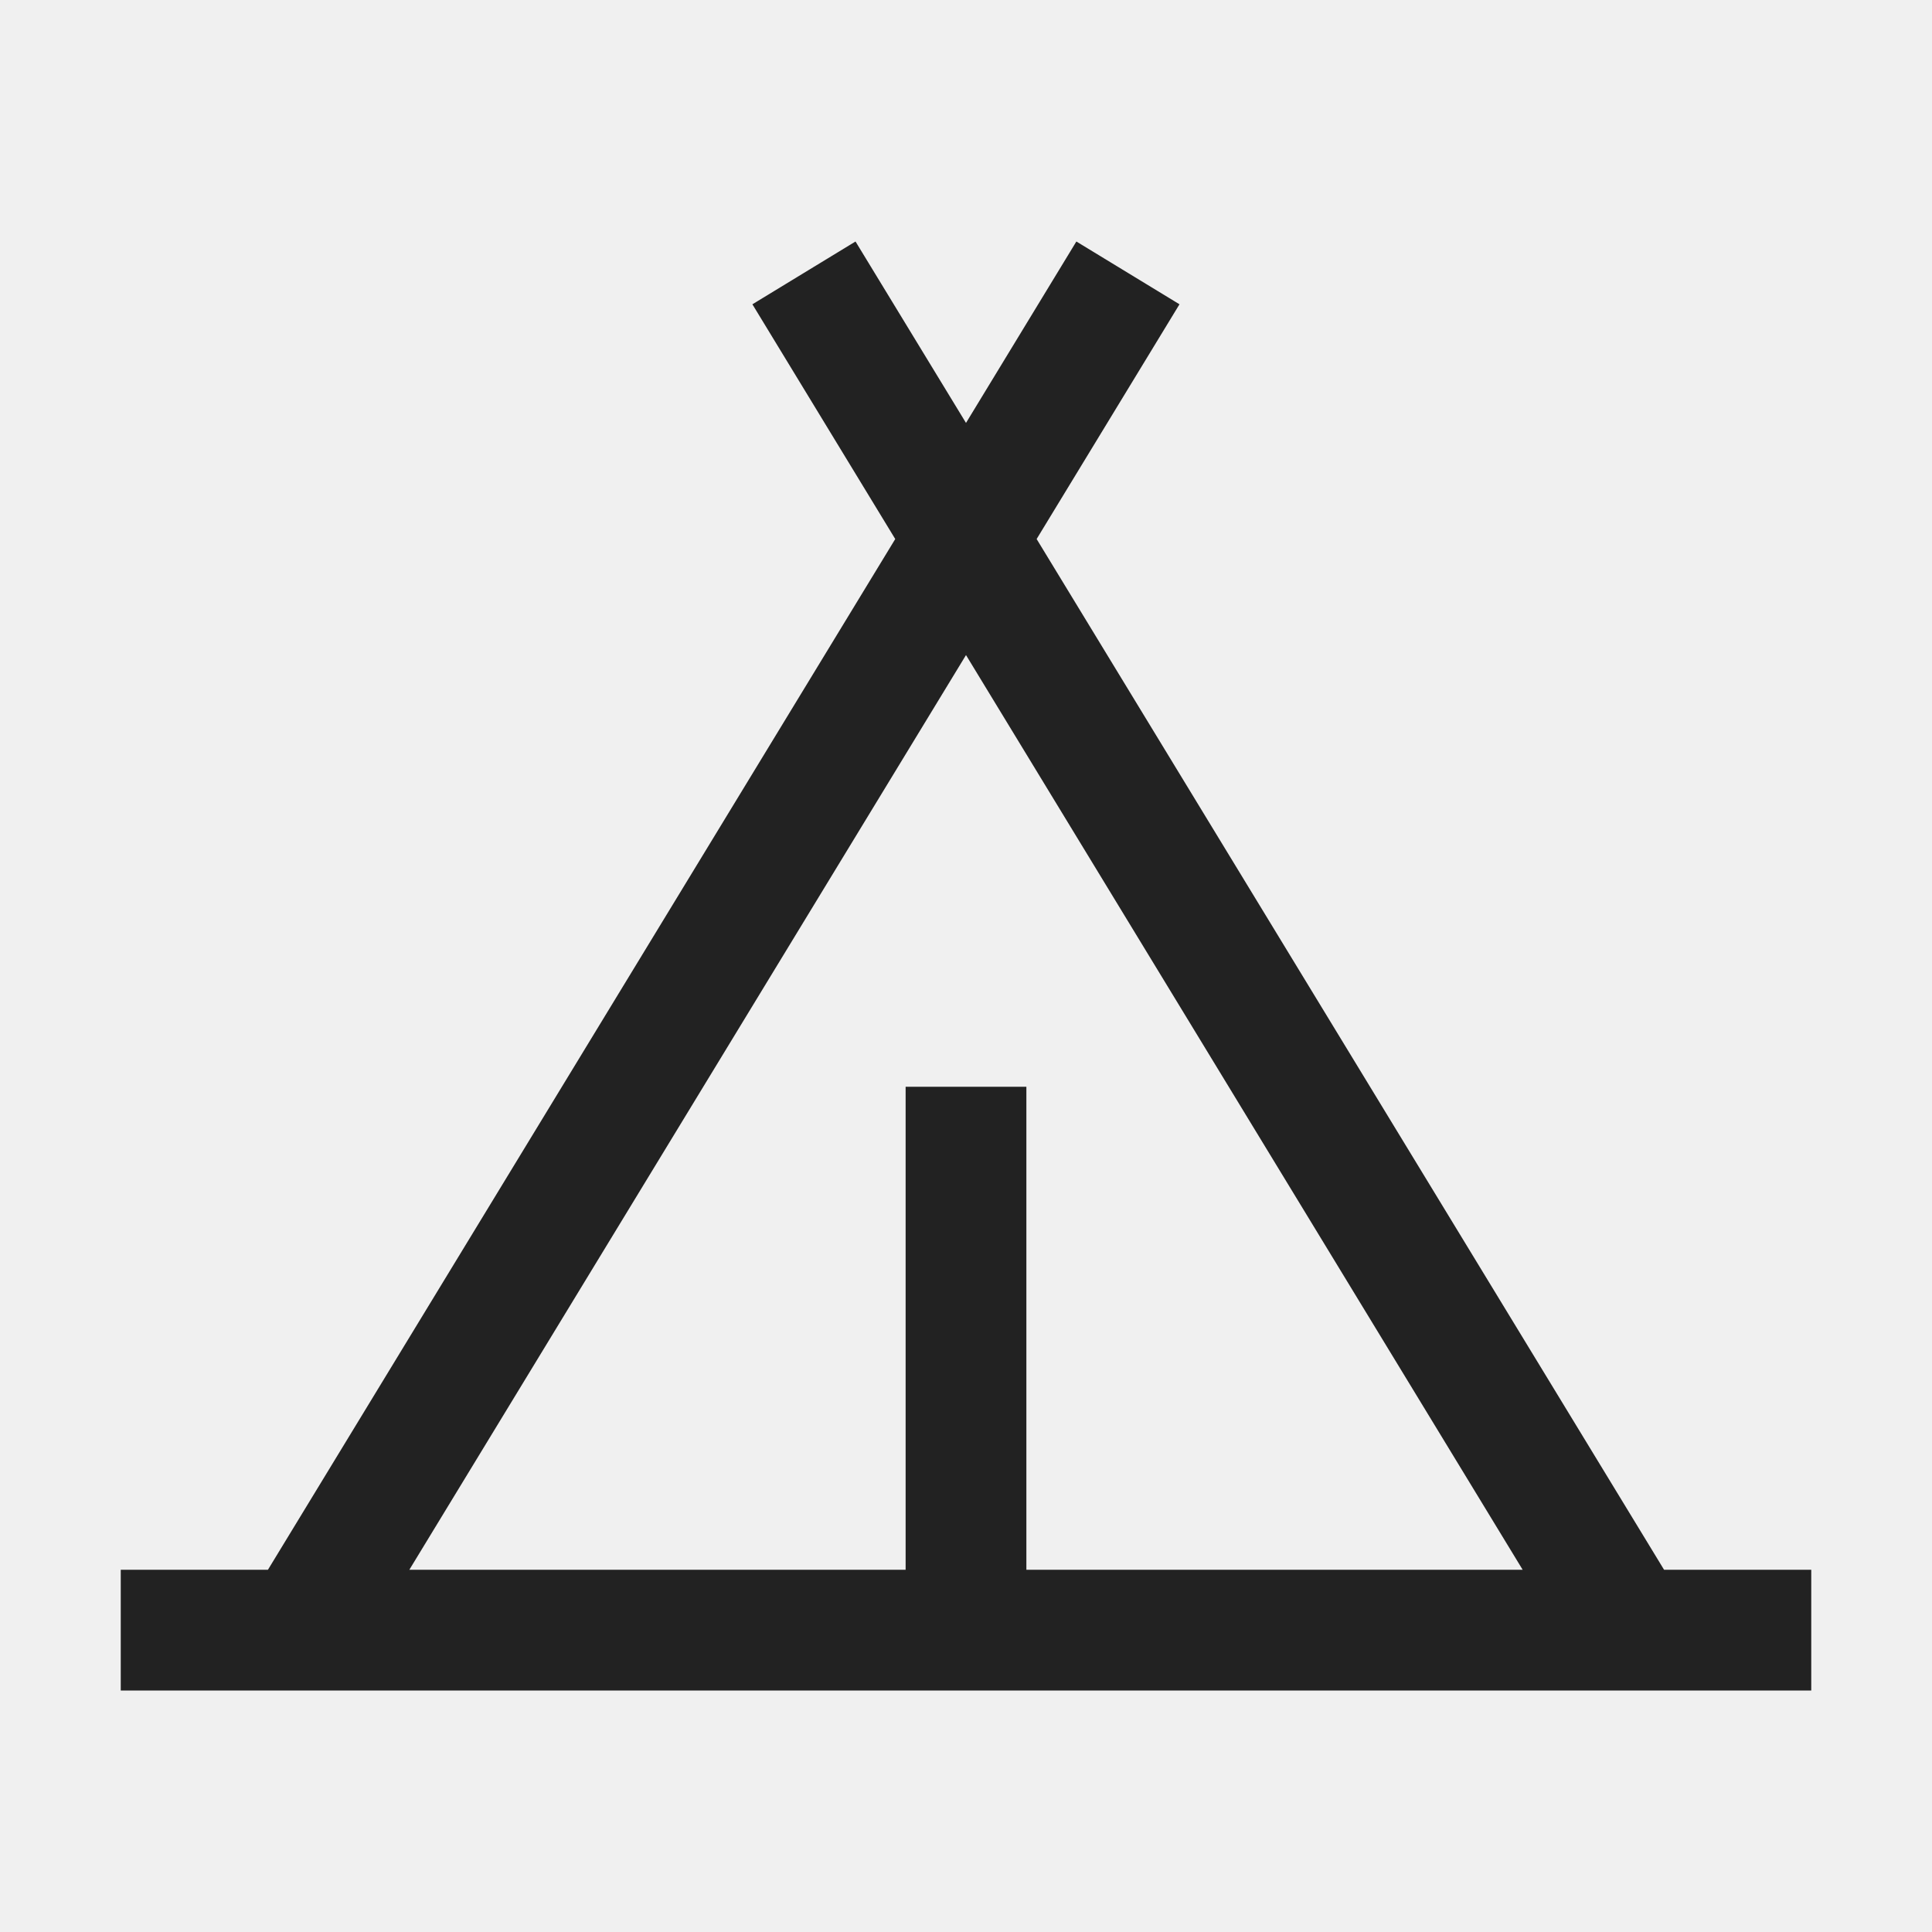
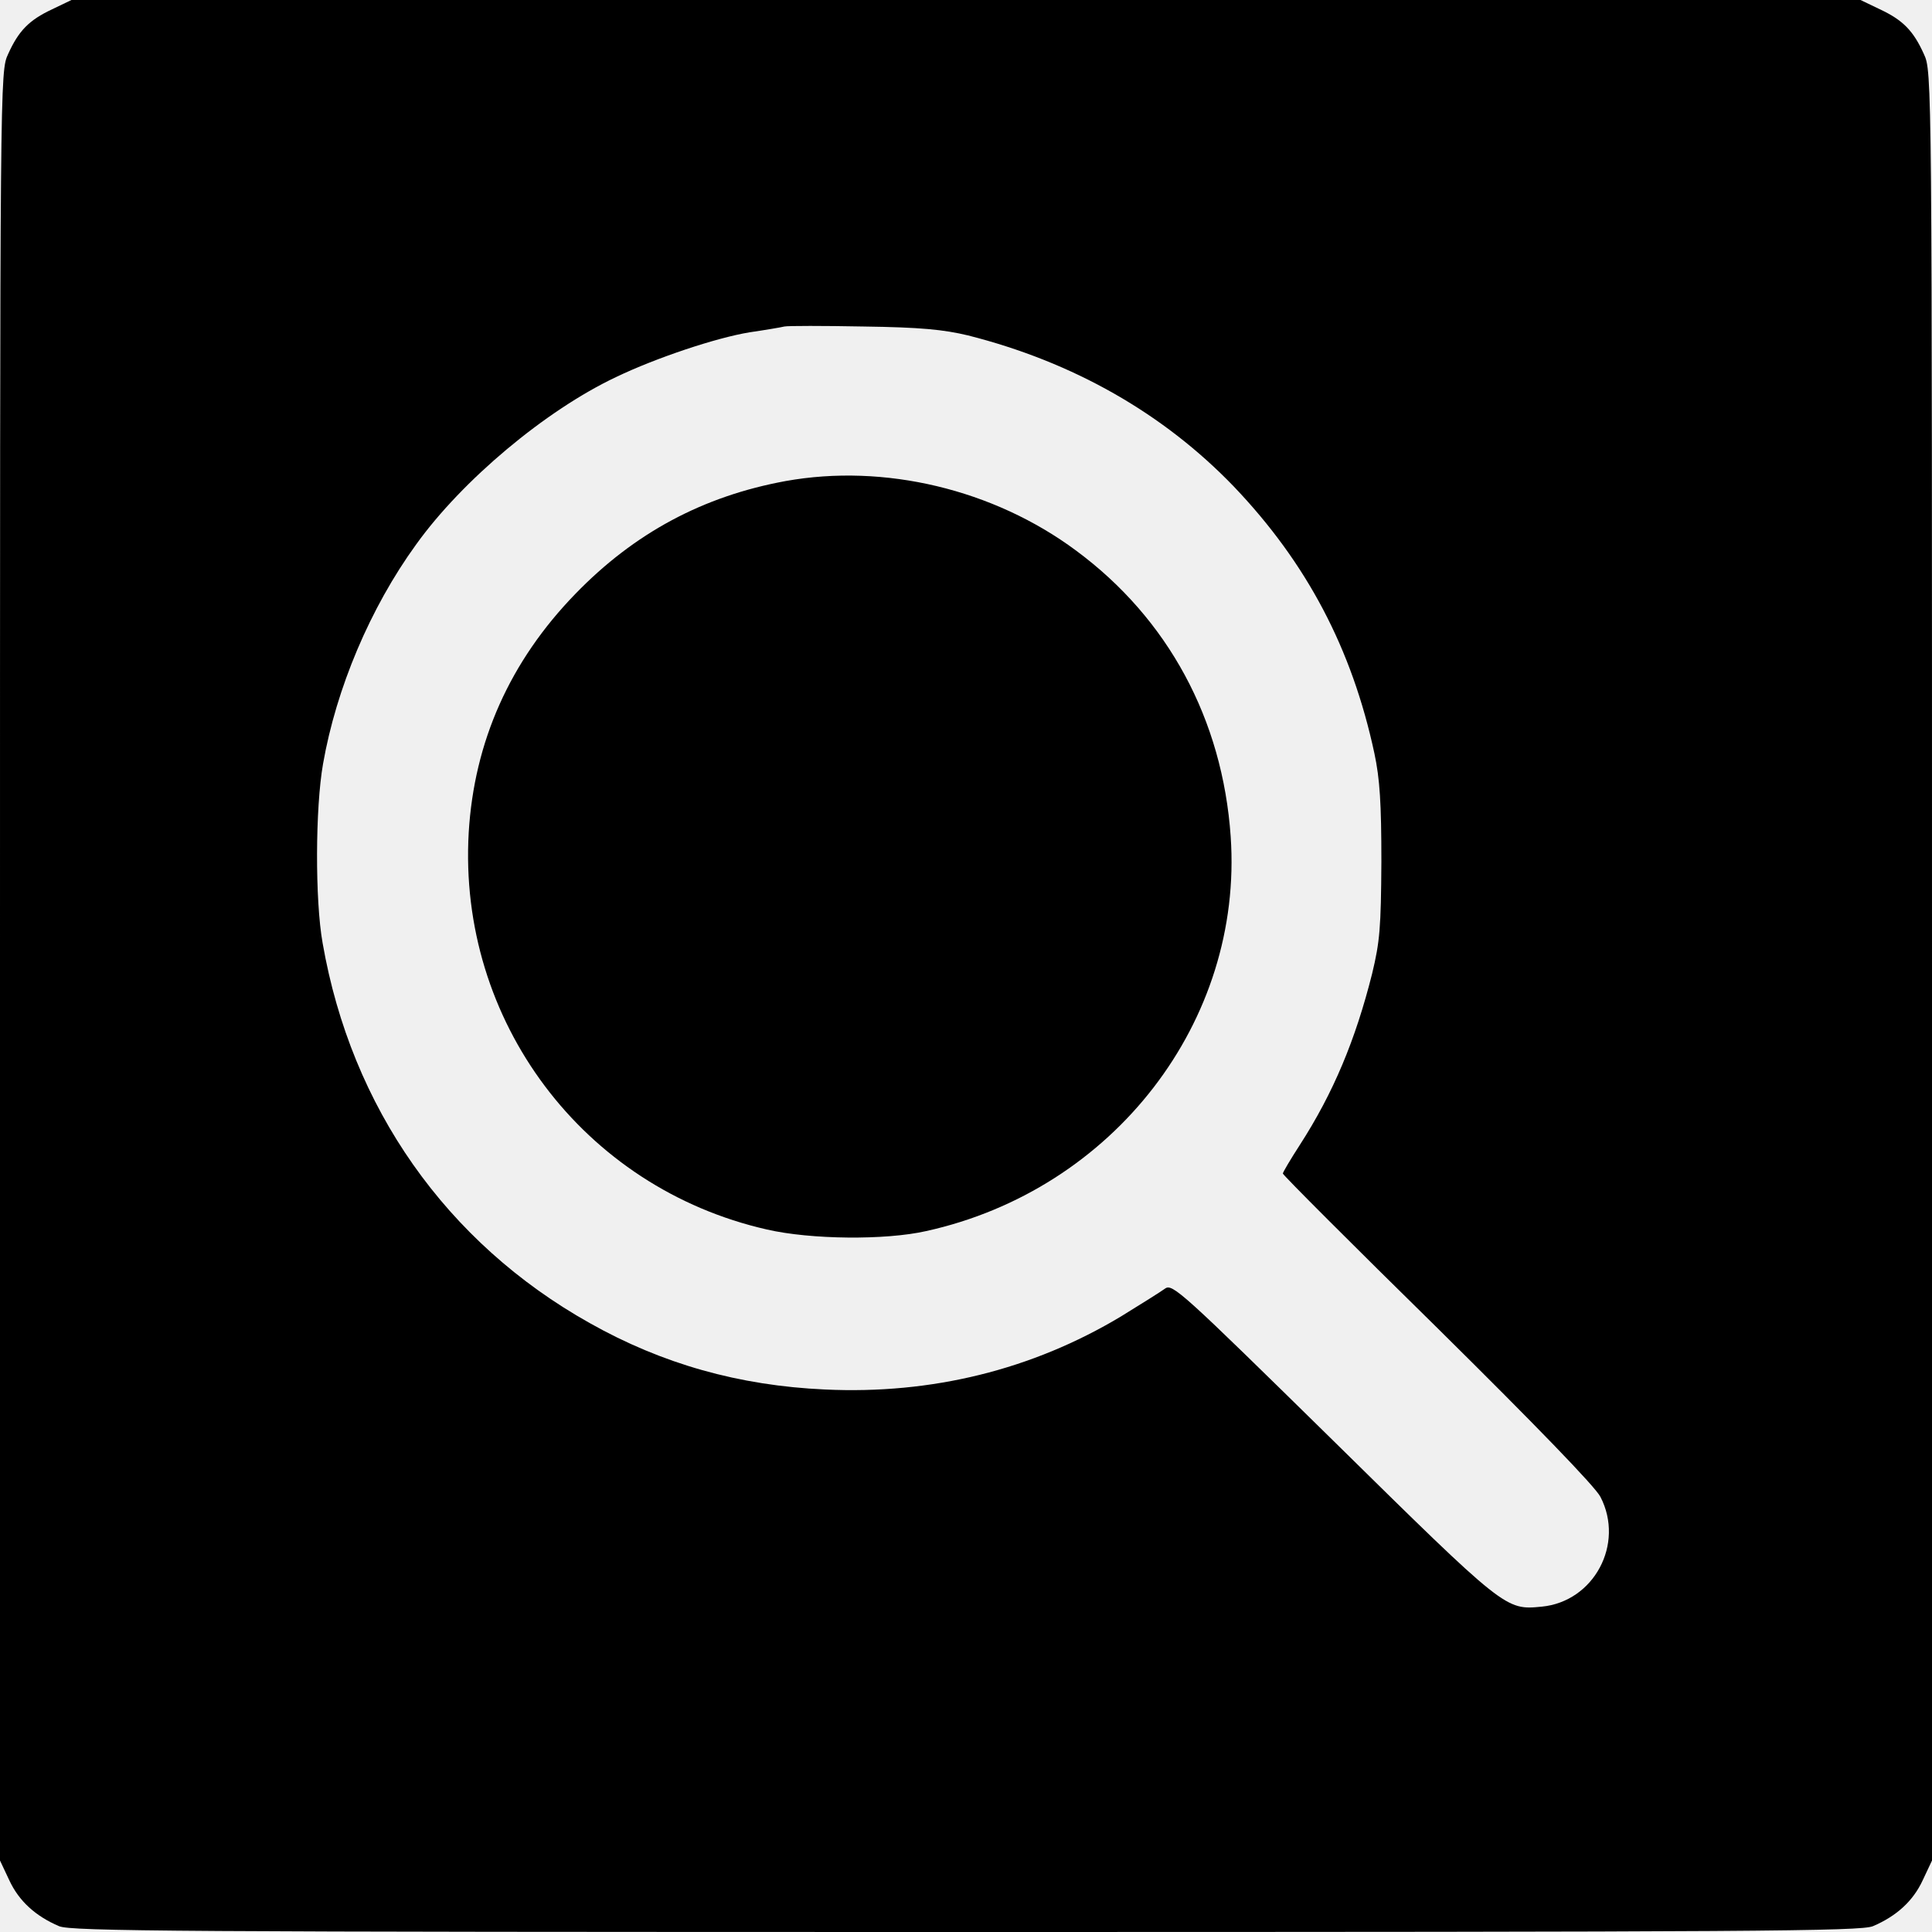
- <svg xmlns="http://www.w3.org/2000/svg" viewBox="0 0 32 32">
-   <style>
-     path { fill: #222; }
-     @media (prefers-color-scheme: dark) {
-       path { fill: #ffffff; }
-     }
-   </style>
-   <path d="M27.562 26L17.17 8.928l2.366-3.888L17.828 4L16 7.005L14.17 4l-1.708 1.04l2.366 3.888L4.438 26H2v2h28v-2zM16 10.85L25.22 26H17v-8h-2v8H6.78z" />
+ <svg xmlns="http://www.w3.org/2000/svg" version="1.0" width="500pt" height="500pt" viewBox="0 0 500 500" preserveAspectRatio="xMidYMid meet">
+   <g transform="translate(0,500) scale(0.1,-0.1)" fill="#000000" stroke="none">
+     <path d="M135 4976 c-60 -28 -87 -56 -114 -116 -21 -45 -21 -51 -21 -2360 l0 -2315 24 -51 c25 -54 68 -93 129 -119 32 -13 295 -15 2347 -15 2052 0 2315 2 2347 15 61 26 104 65 129 119 l24 51 0 2315 c0 2309 0 2315 -21 2360 -27 60 -54 88 -114 116 l-50 24 -2315 0 -2315 0 -50 -24z m2370 -844 c273 -69 506 -202 688 -391 189 -198 306 -420 364 -691 14 -66 18 -129 18 -280 -1 -171 -4 -207 -24 -290 -43 -171 -100 -308 -187 -443 -24 -37 -44 -71 -44 -74 0 -4 180 -184 401 -401 253 -250 408 -410 421 -436 63 -122 -17 -271 -152 -284 -94 -9 -93 -10 -539 429 -394 387 -417 408 -436 394 -11 -8 -62 -40 -114 -72 -230 -138 -490 -202 -766 -189 -222 10 -421 66 -609 172 -371 208 -617 558 -691 983 -20 111 -19 351 1 464 34 195 122 404 241 568 119 166 335 347 517 433 104 50 260 102 346 116 41 6 82 13 90 15 8 2 101 2 205 0 148 -2 207 -8 270 -23z" />
+     <path d="M2033 3755 c-213 -39 -391 -134 -544 -292 -169 -174 -262 -382 -276 -618 -28 -487 296 -919 772 -1027 113 -26 306 -28 412 -4 485 107 821 543 788 1021 -21 303 -162 564 -400 740 -214 159 -497 226 -752 180z" />
+   </g>
</svg>
